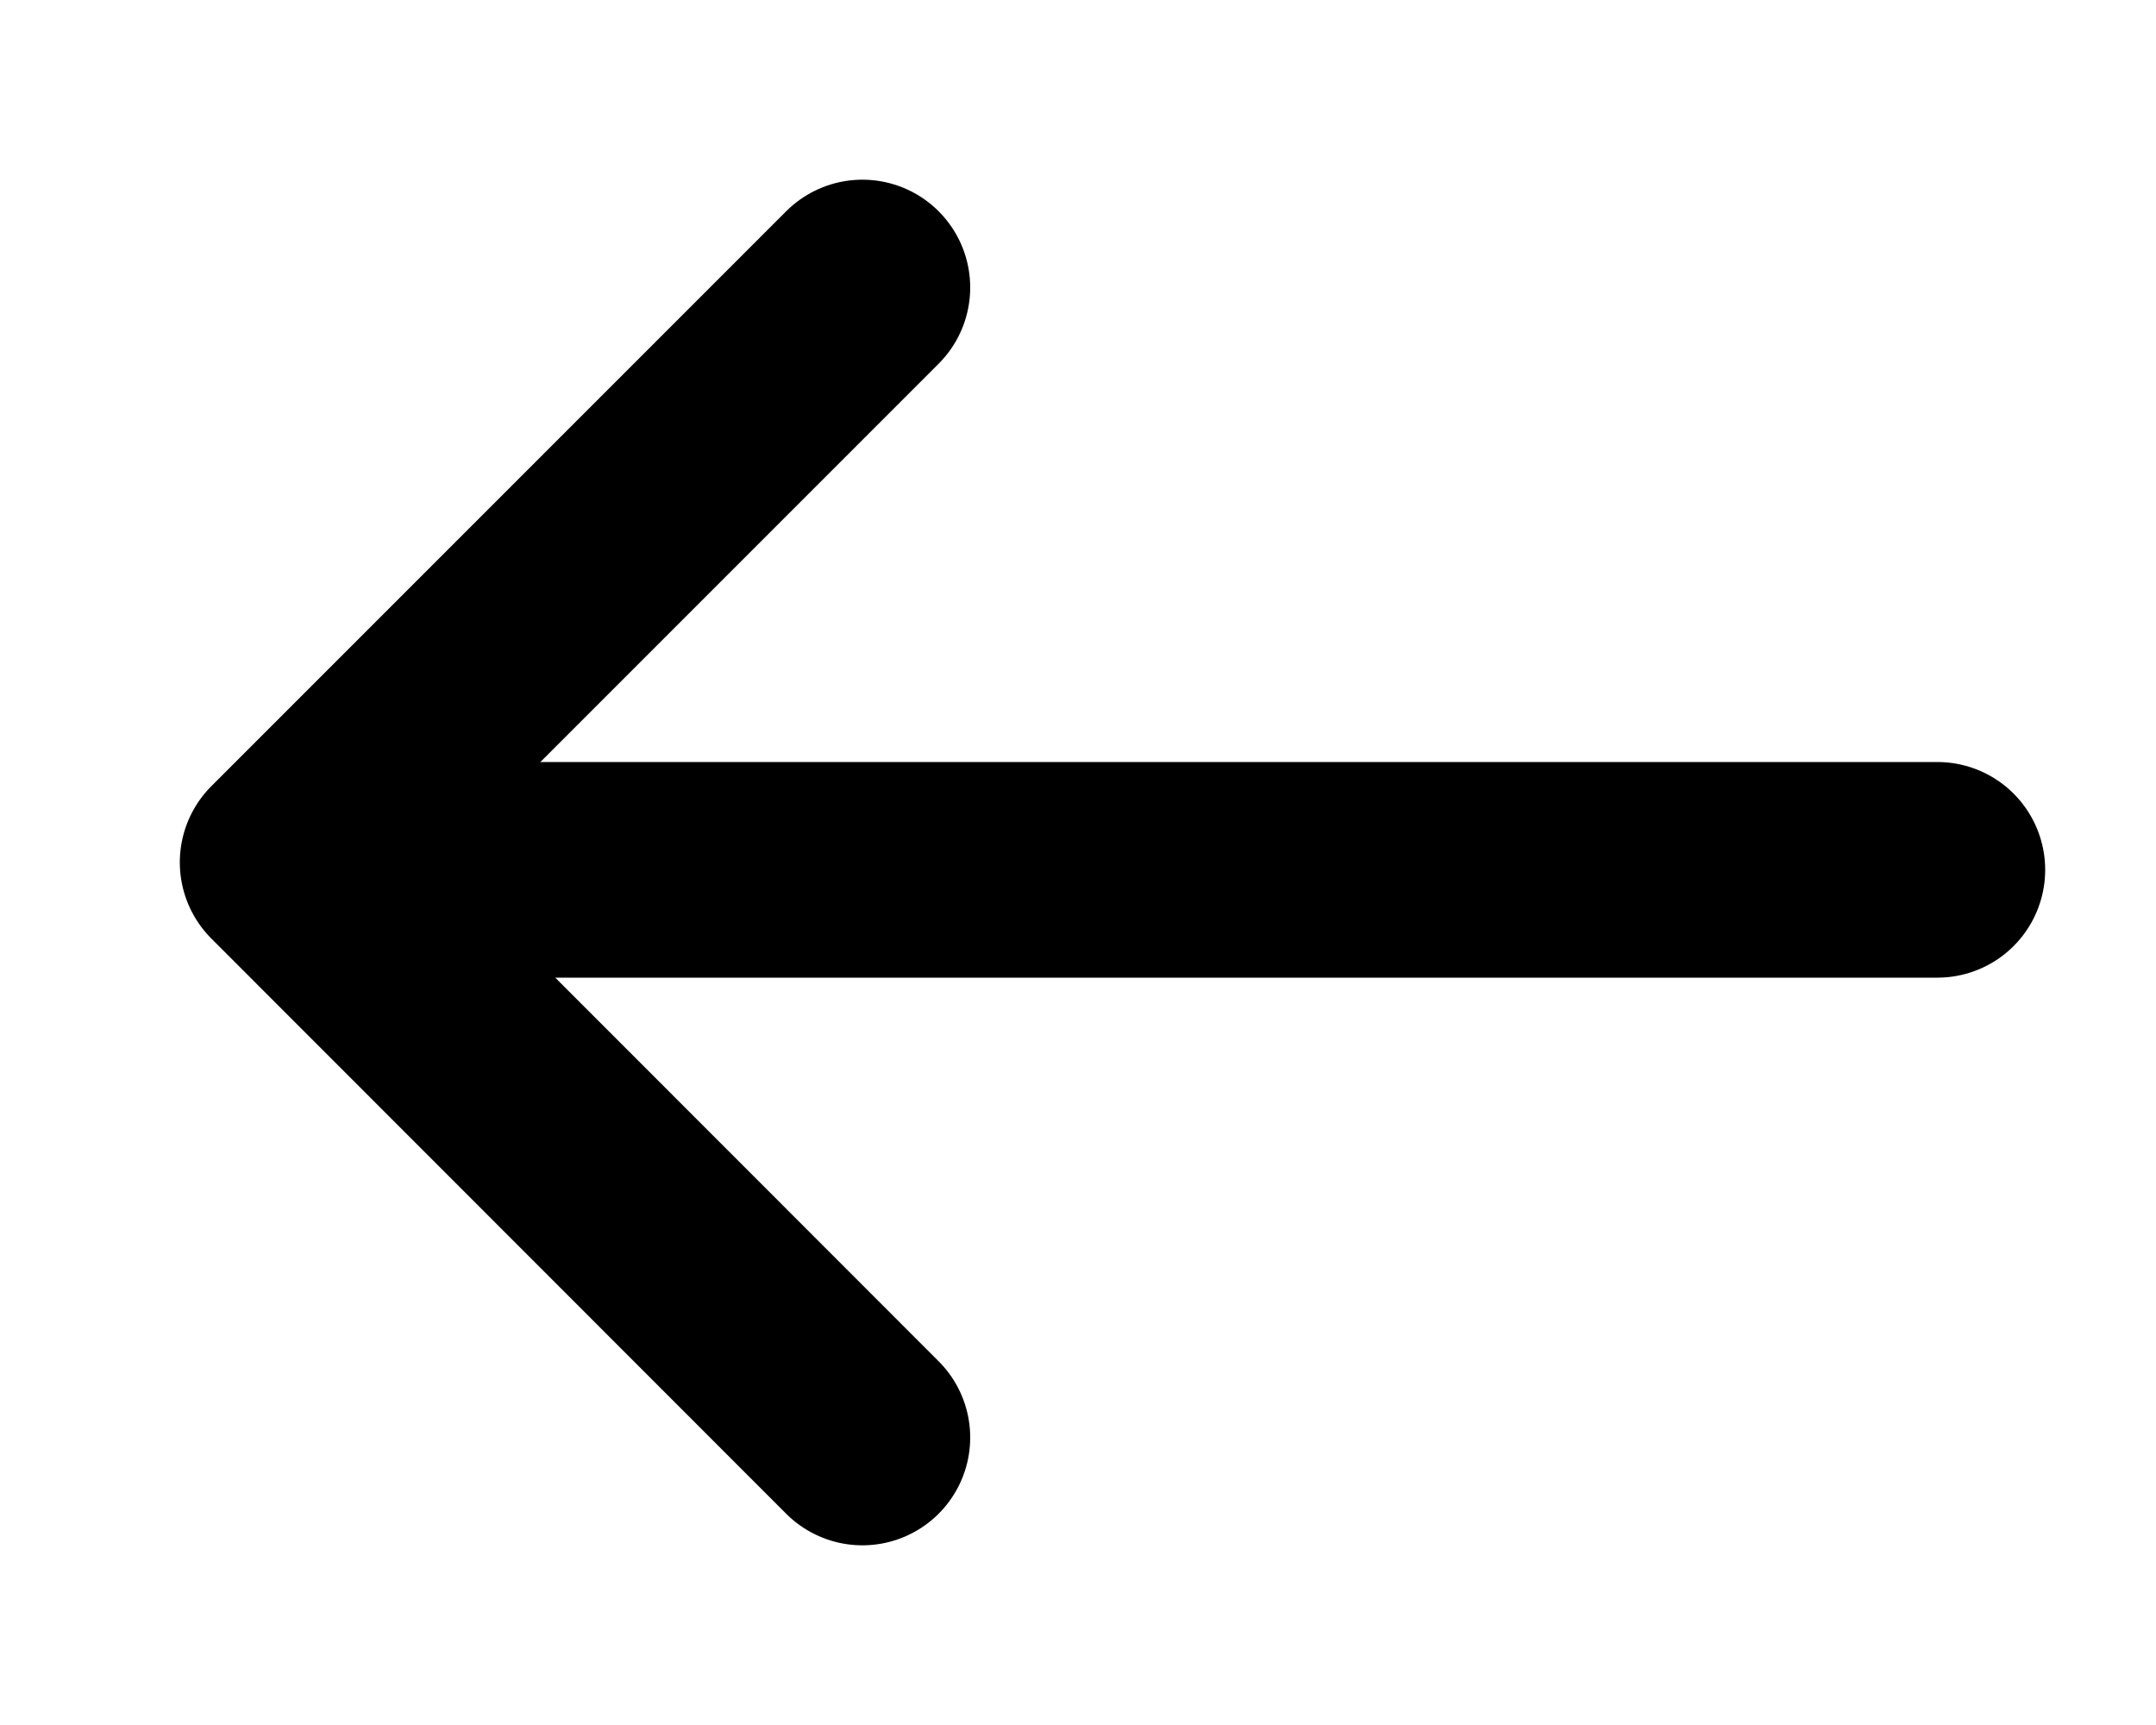
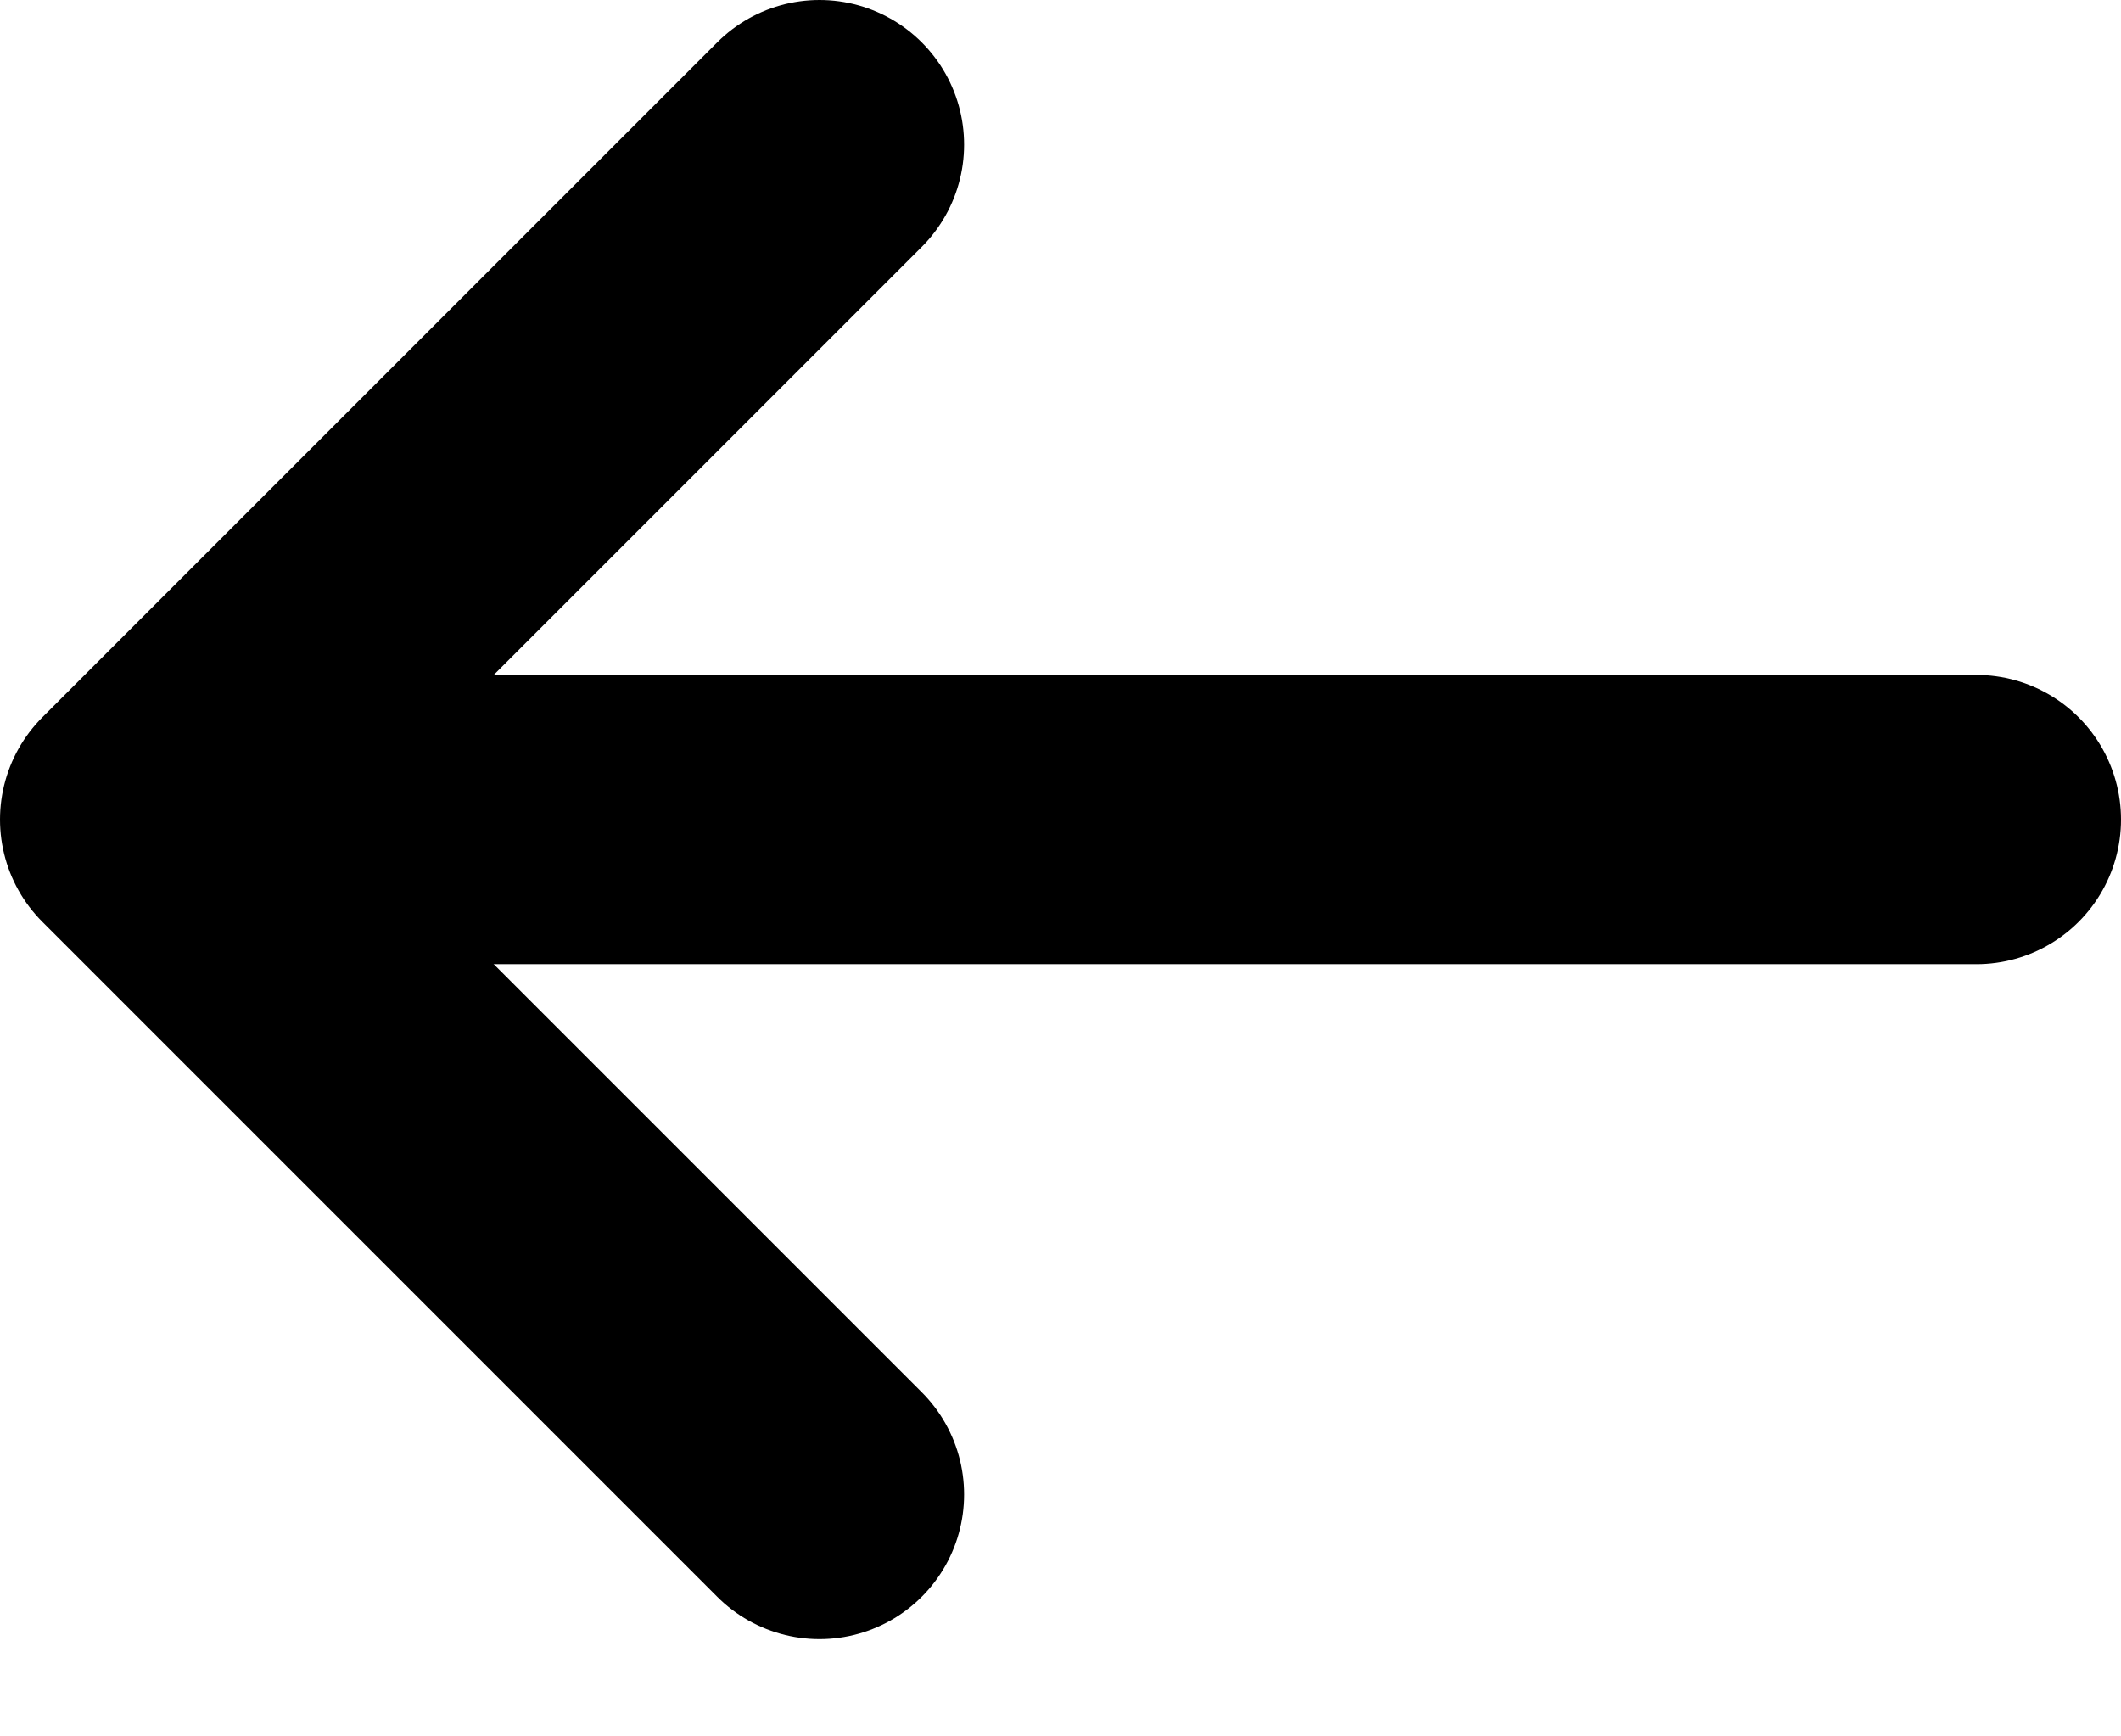
- <svg xmlns="http://www.w3.org/2000/svg" width="15" height="12" viewBox="0 0 15 12">
-   <path d="M6 10L2.001 5.999L6 2" stroke-width="1.5" stroke-linecap="round" stroke-linejoin="round" stroke="currentColor" fill="none" />
-   <line x1="3.551" y1="6.051" x2="13.479" y2="6.051" stroke-width="1.5" stroke-linecap="round" stroke-linejoin="round" stroke="currentColor" fill="none" />
+ <svg xmlns="http://www.w3.org/2000/svg" width="11" height="9" viewBox="0 0 11 9">
+   <path d="M4.25,7.75.75,4.25,4.25.75" stroke-width="1.5" stroke-linecap="round" stroke-linejoin="round" stroke="currentColor" fill="none" />
+   <line x1="1" y1="4.25" x2="10.25" y2="4.25" stroke-width="1.5" stroke-linecap="round" stroke-linejoin="round" stroke="currentColor" fill="none" />
</svg>
